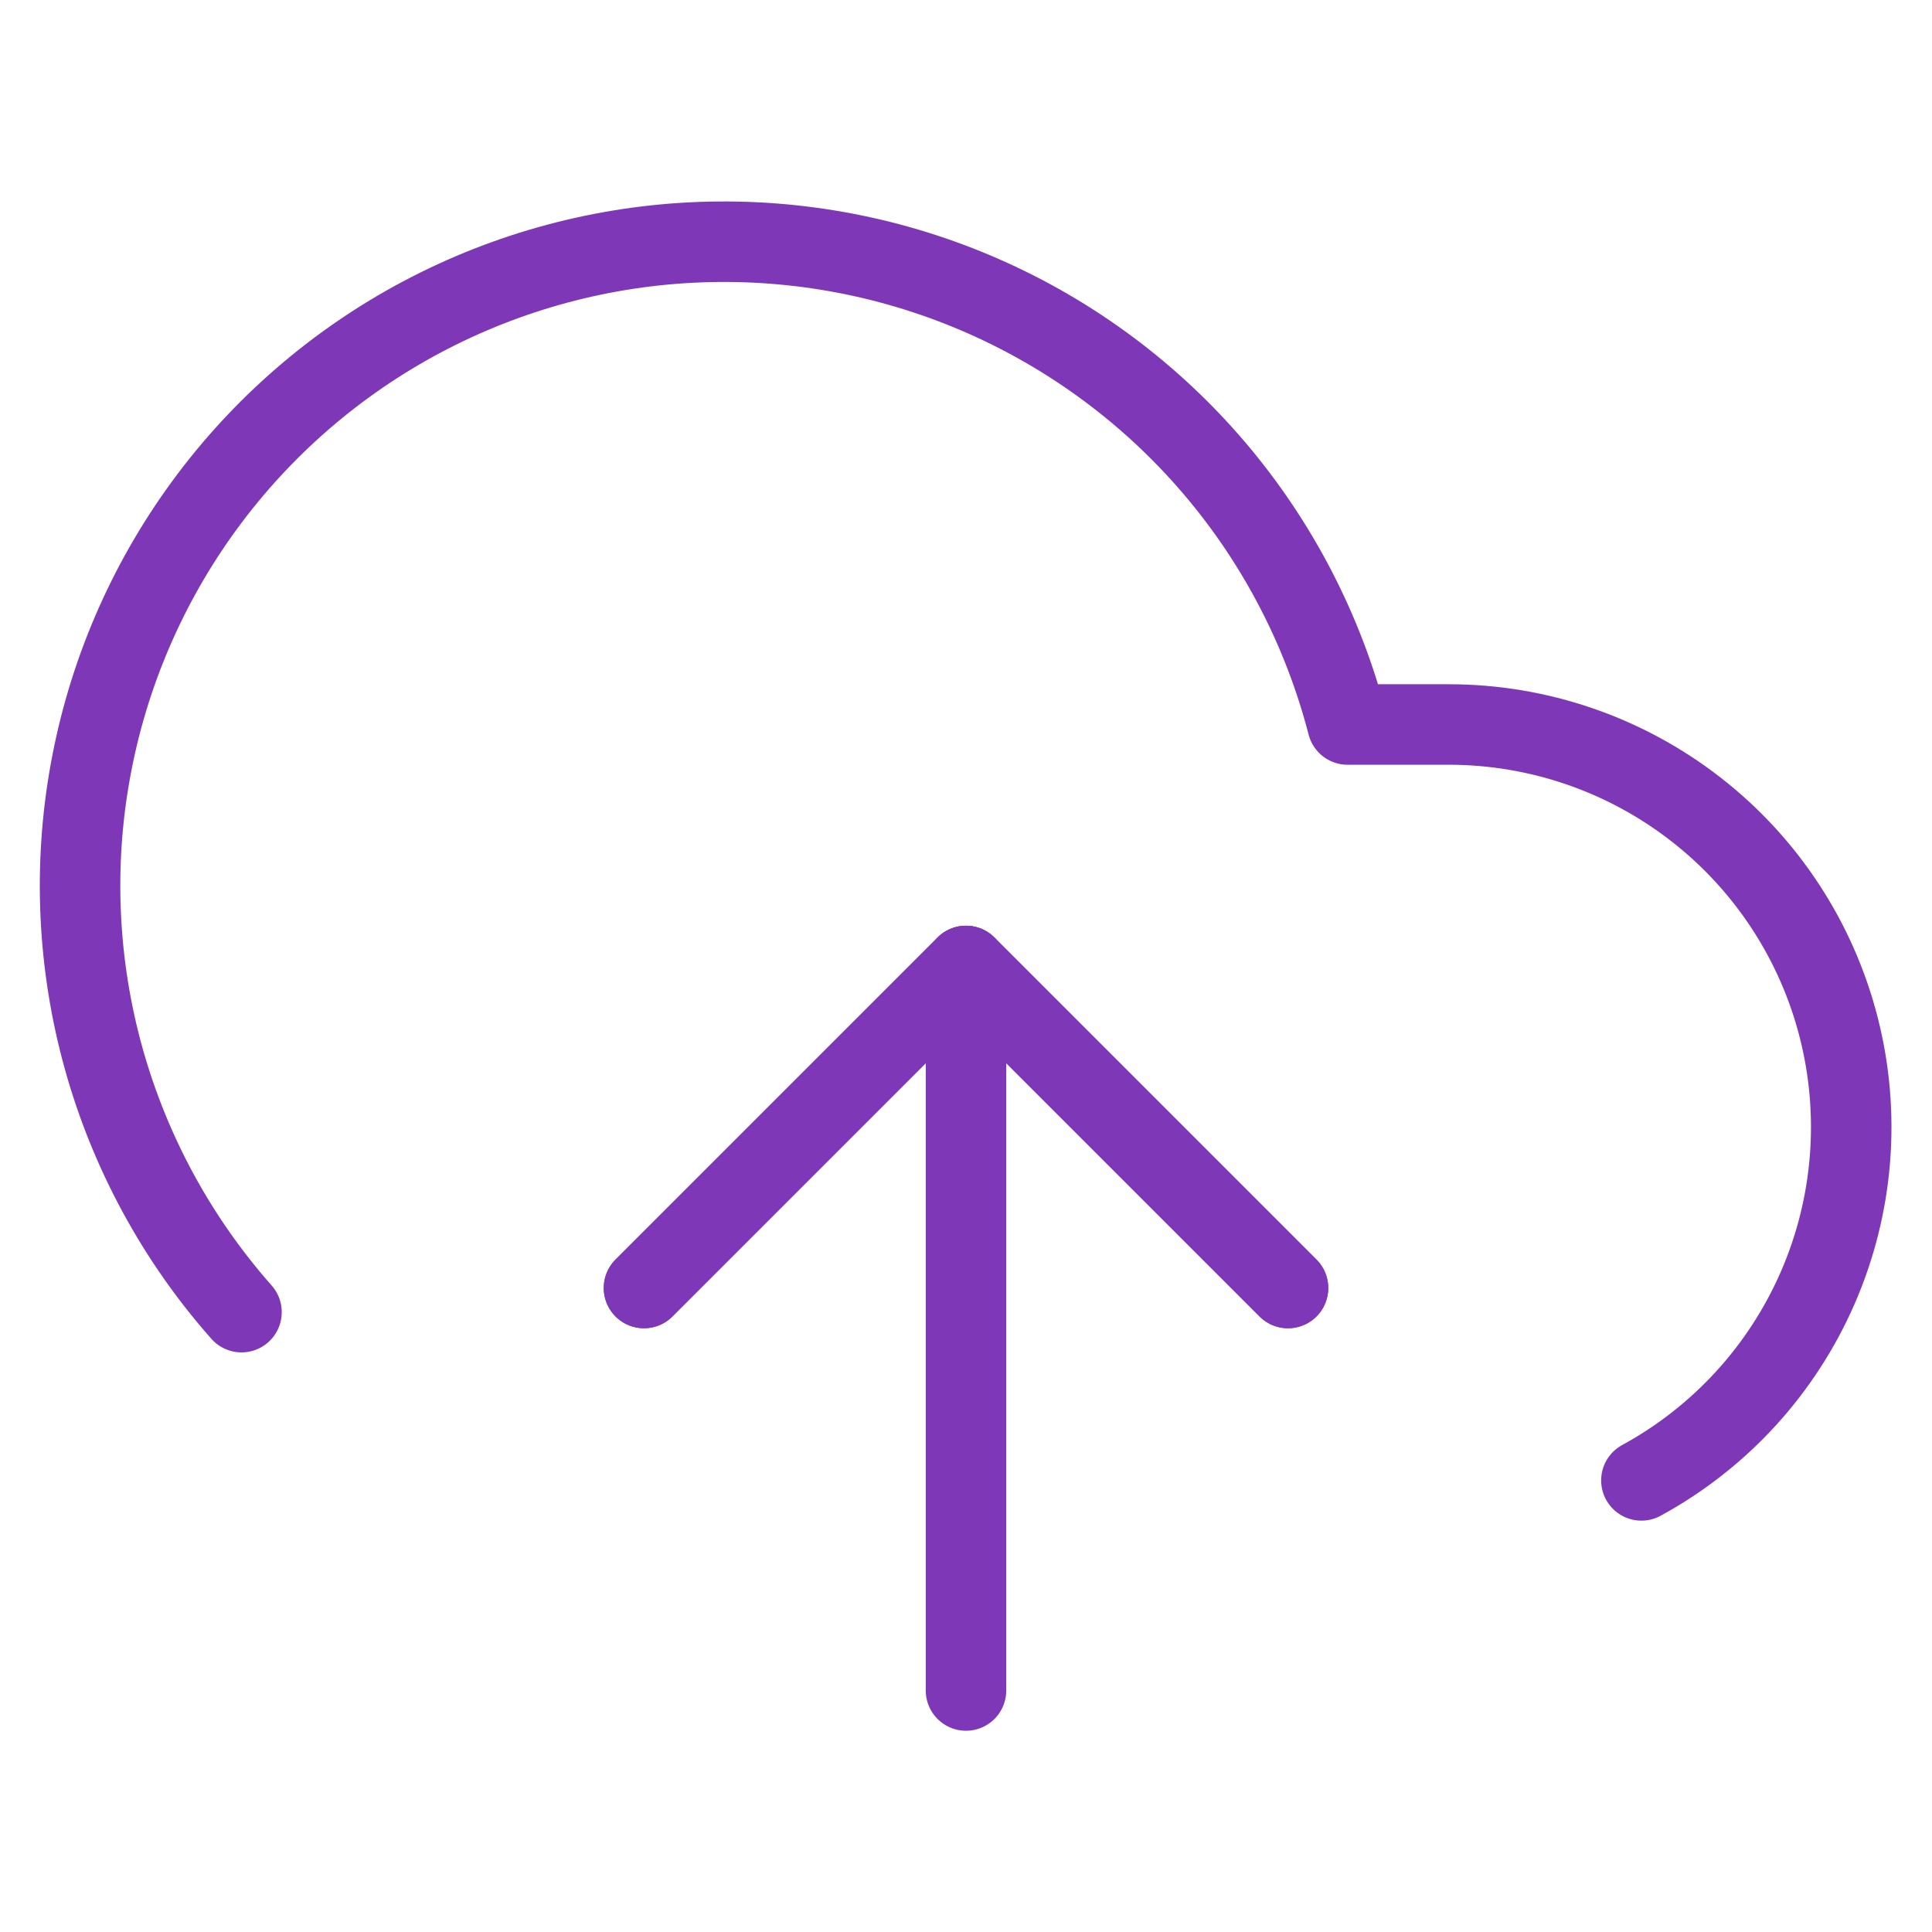
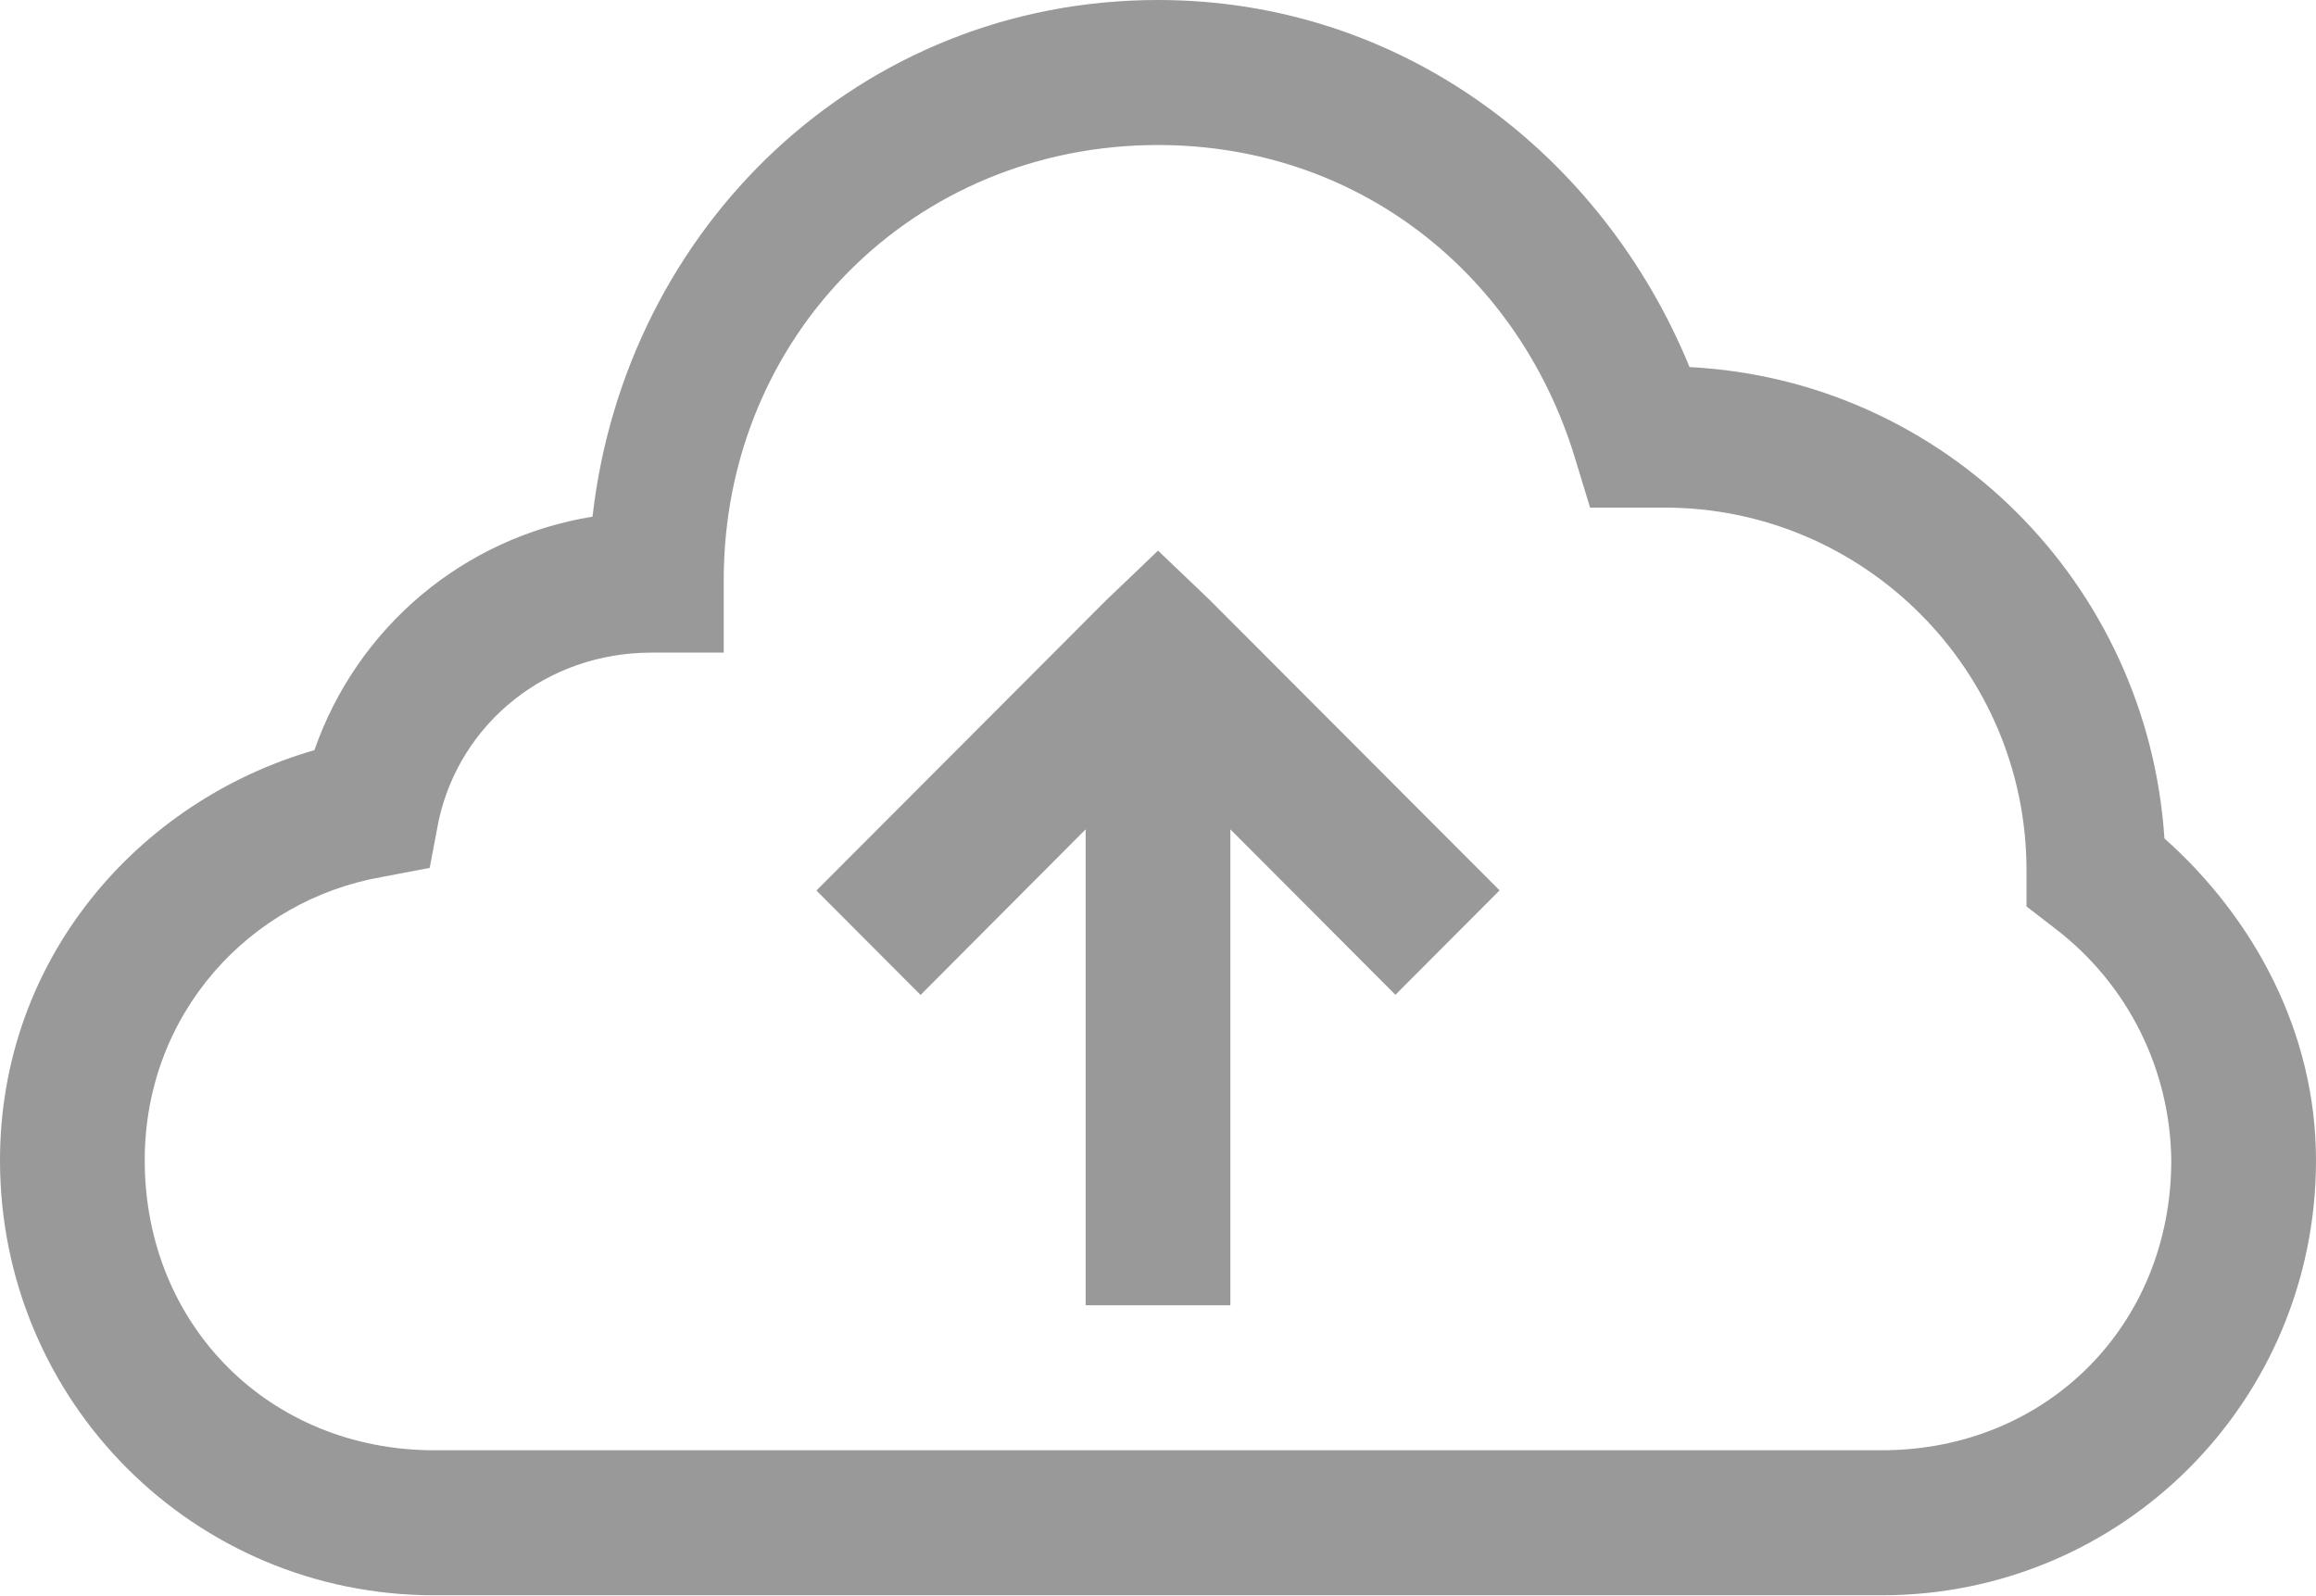
- <svg xmlns="http://www.w3.org/2000/svg" width="48" height="48" viewBox="0 0 48 48" fill="none">
-   <path d="M32 32L24 24L16 32" stroke="#7E38B7" stroke-width="2" stroke-linecap="round" stroke-linejoin="round" />
-   <path d="M24 24V42" stroke="#7E38B7" stroke-width="2" stroke-linecap="round" stroke-linejoin="round" />
-   <path d="M40.78 36.78C42.731 35.717 44.272 34.034 45.16 31.997C46.048 29.961 46.232 27.686 45.684 25.533C45.136 23.38 43.887 21.471 42.133 20.107C40.38 18.743 38.222 18.001 36 18H33.48C32.874 15.659 31.746 13.485 30.18 11.642C28.613 9.799 26.65 8.336 24.436 7.361C22.223 6.387 19.817 5.927 17.4 6.016C14.983 6.105 12.618 6.741 10.482 7.875C8.346 9.01 6.496 10.614 5.069 12.567C3.643 14.52 2.677 16.771 2.246 19.151C1.814 21.53 1.928 23.977 2.578 26.306C3.229 28.636 4.398 30.788 6 32.6" stroke="#7E38B7" stroke-width="2" stroke-linecap="round" stroke-linejoin="round" />
-   <path d="M32 32L24 24L16 32" stroke="#7E38B7" stroke-width="2" stroke-linecap="round" stroke-linejoin="round" />
+ <svg xmlns="http://www.w3.org/2000/svg" width="45" height="31" viewBox="0 0 45 31" fill="none">
+   <path d="M22.5 0C16.706 0 12.15 4.41 11.513 10.04C10.288 10.238 9.138 10.764 8.187 11.562C7.236 12.361 6.518 13.403 6.109 14.577C2.649 15.576 0 18.668 0 22.546C0 27.229 3.763 31 8.438 31H36.562C41.237 31 45 27.229 45 22.546C45 20.066 43.798 17.845 42.055 16.292C41.729 11.34 37.787 7.389 32.828 7.133C31.134 3.006 27.25 0 22.5 0ZM22.5 2.818C26.384 2.818 29.489 5.312 30.586 8.849L30.895 9.864H32.344C36.218 9.864 39.375 13.027 39.375 16.909V17.614L39.946 18.055C40.635 18.584 41.195 19.263 41.583 20.041C41.972 20.819 42.178 21.676 42.188 22.546C42.188 25.753 39.763 28.182 36.562 28.182H8.438C5.237 28.182 2.812 25.753 2.812 22.546C2.812 19.699 4.852 17.49 7.425 17.041L8.349 16.865L8.525 15.938C8.947 14.04 10.626 12.682 12.656 12.682H14.062V11.273C14.062 6.524 17.761 2.818 22.5 2.818ZM22.5 10.701L21.488 11.669L15.863 17.305L17.887 19.334L21.094 16.116V25.364H23.906V16.116L27.113 19.331L29.137 17.302L23.512 11.666L22.5 10.699V10.701Z" fill="black" fill-opacity="0.4" />
</svg>
